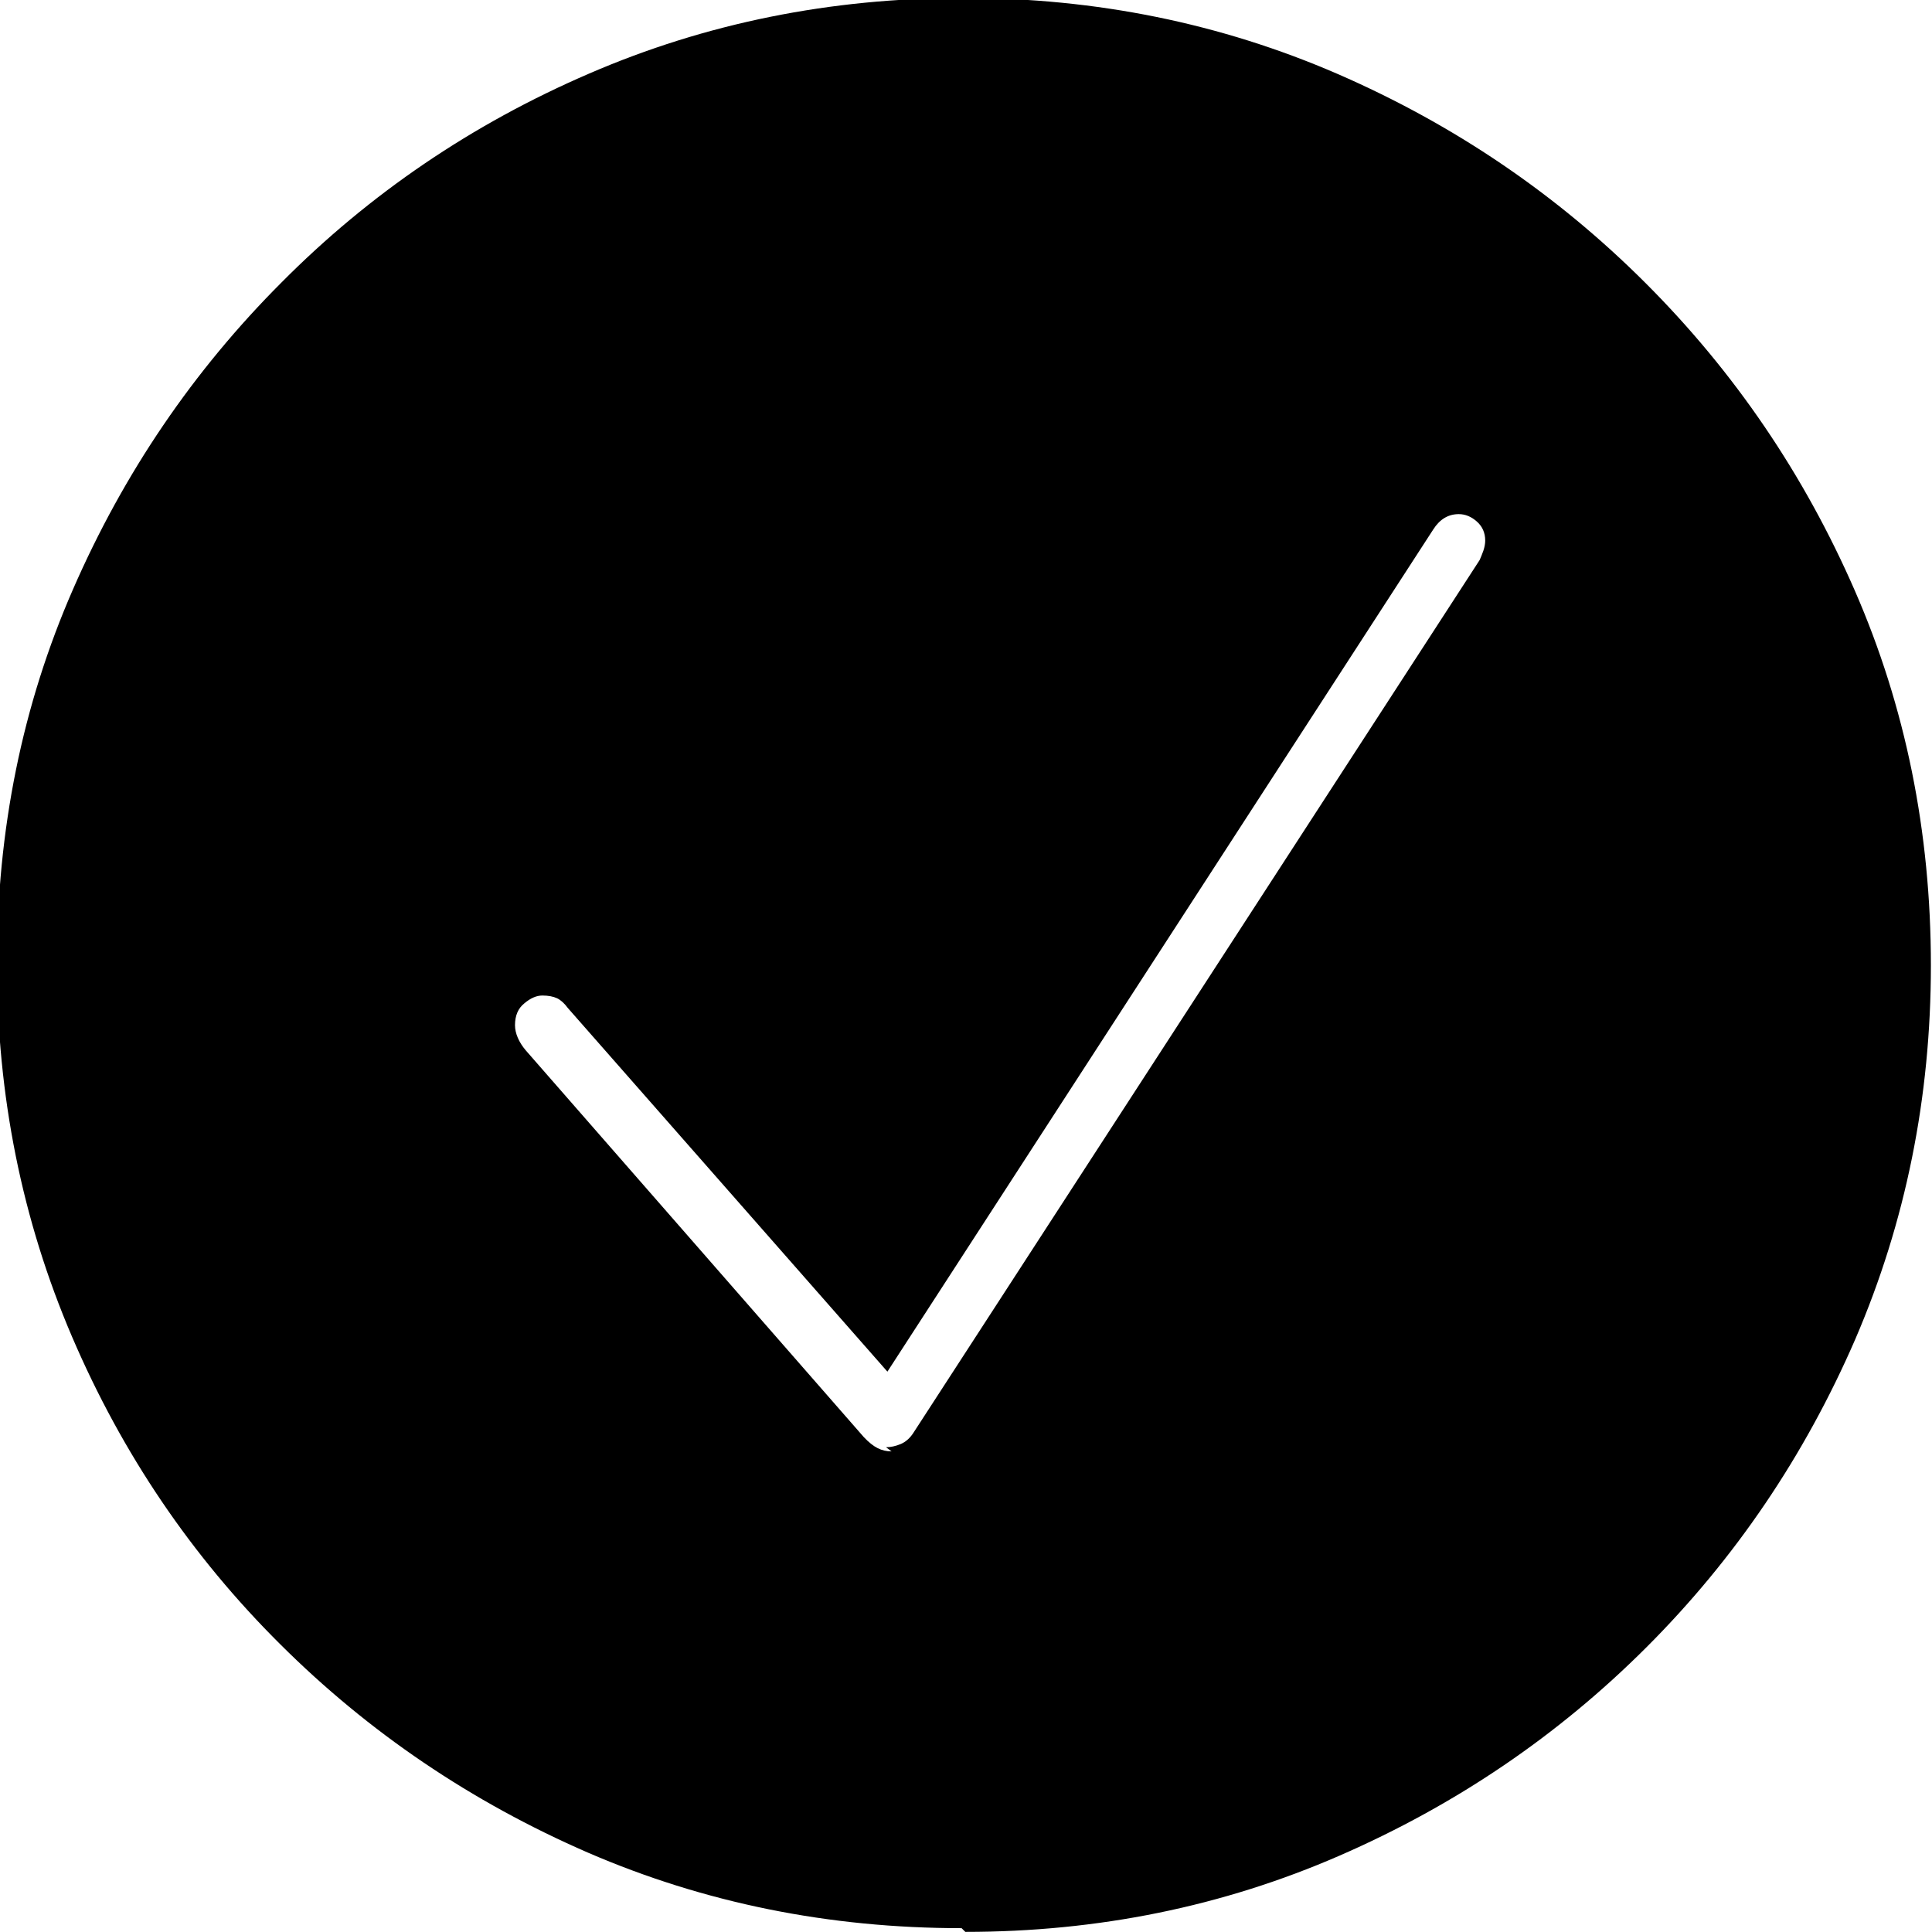
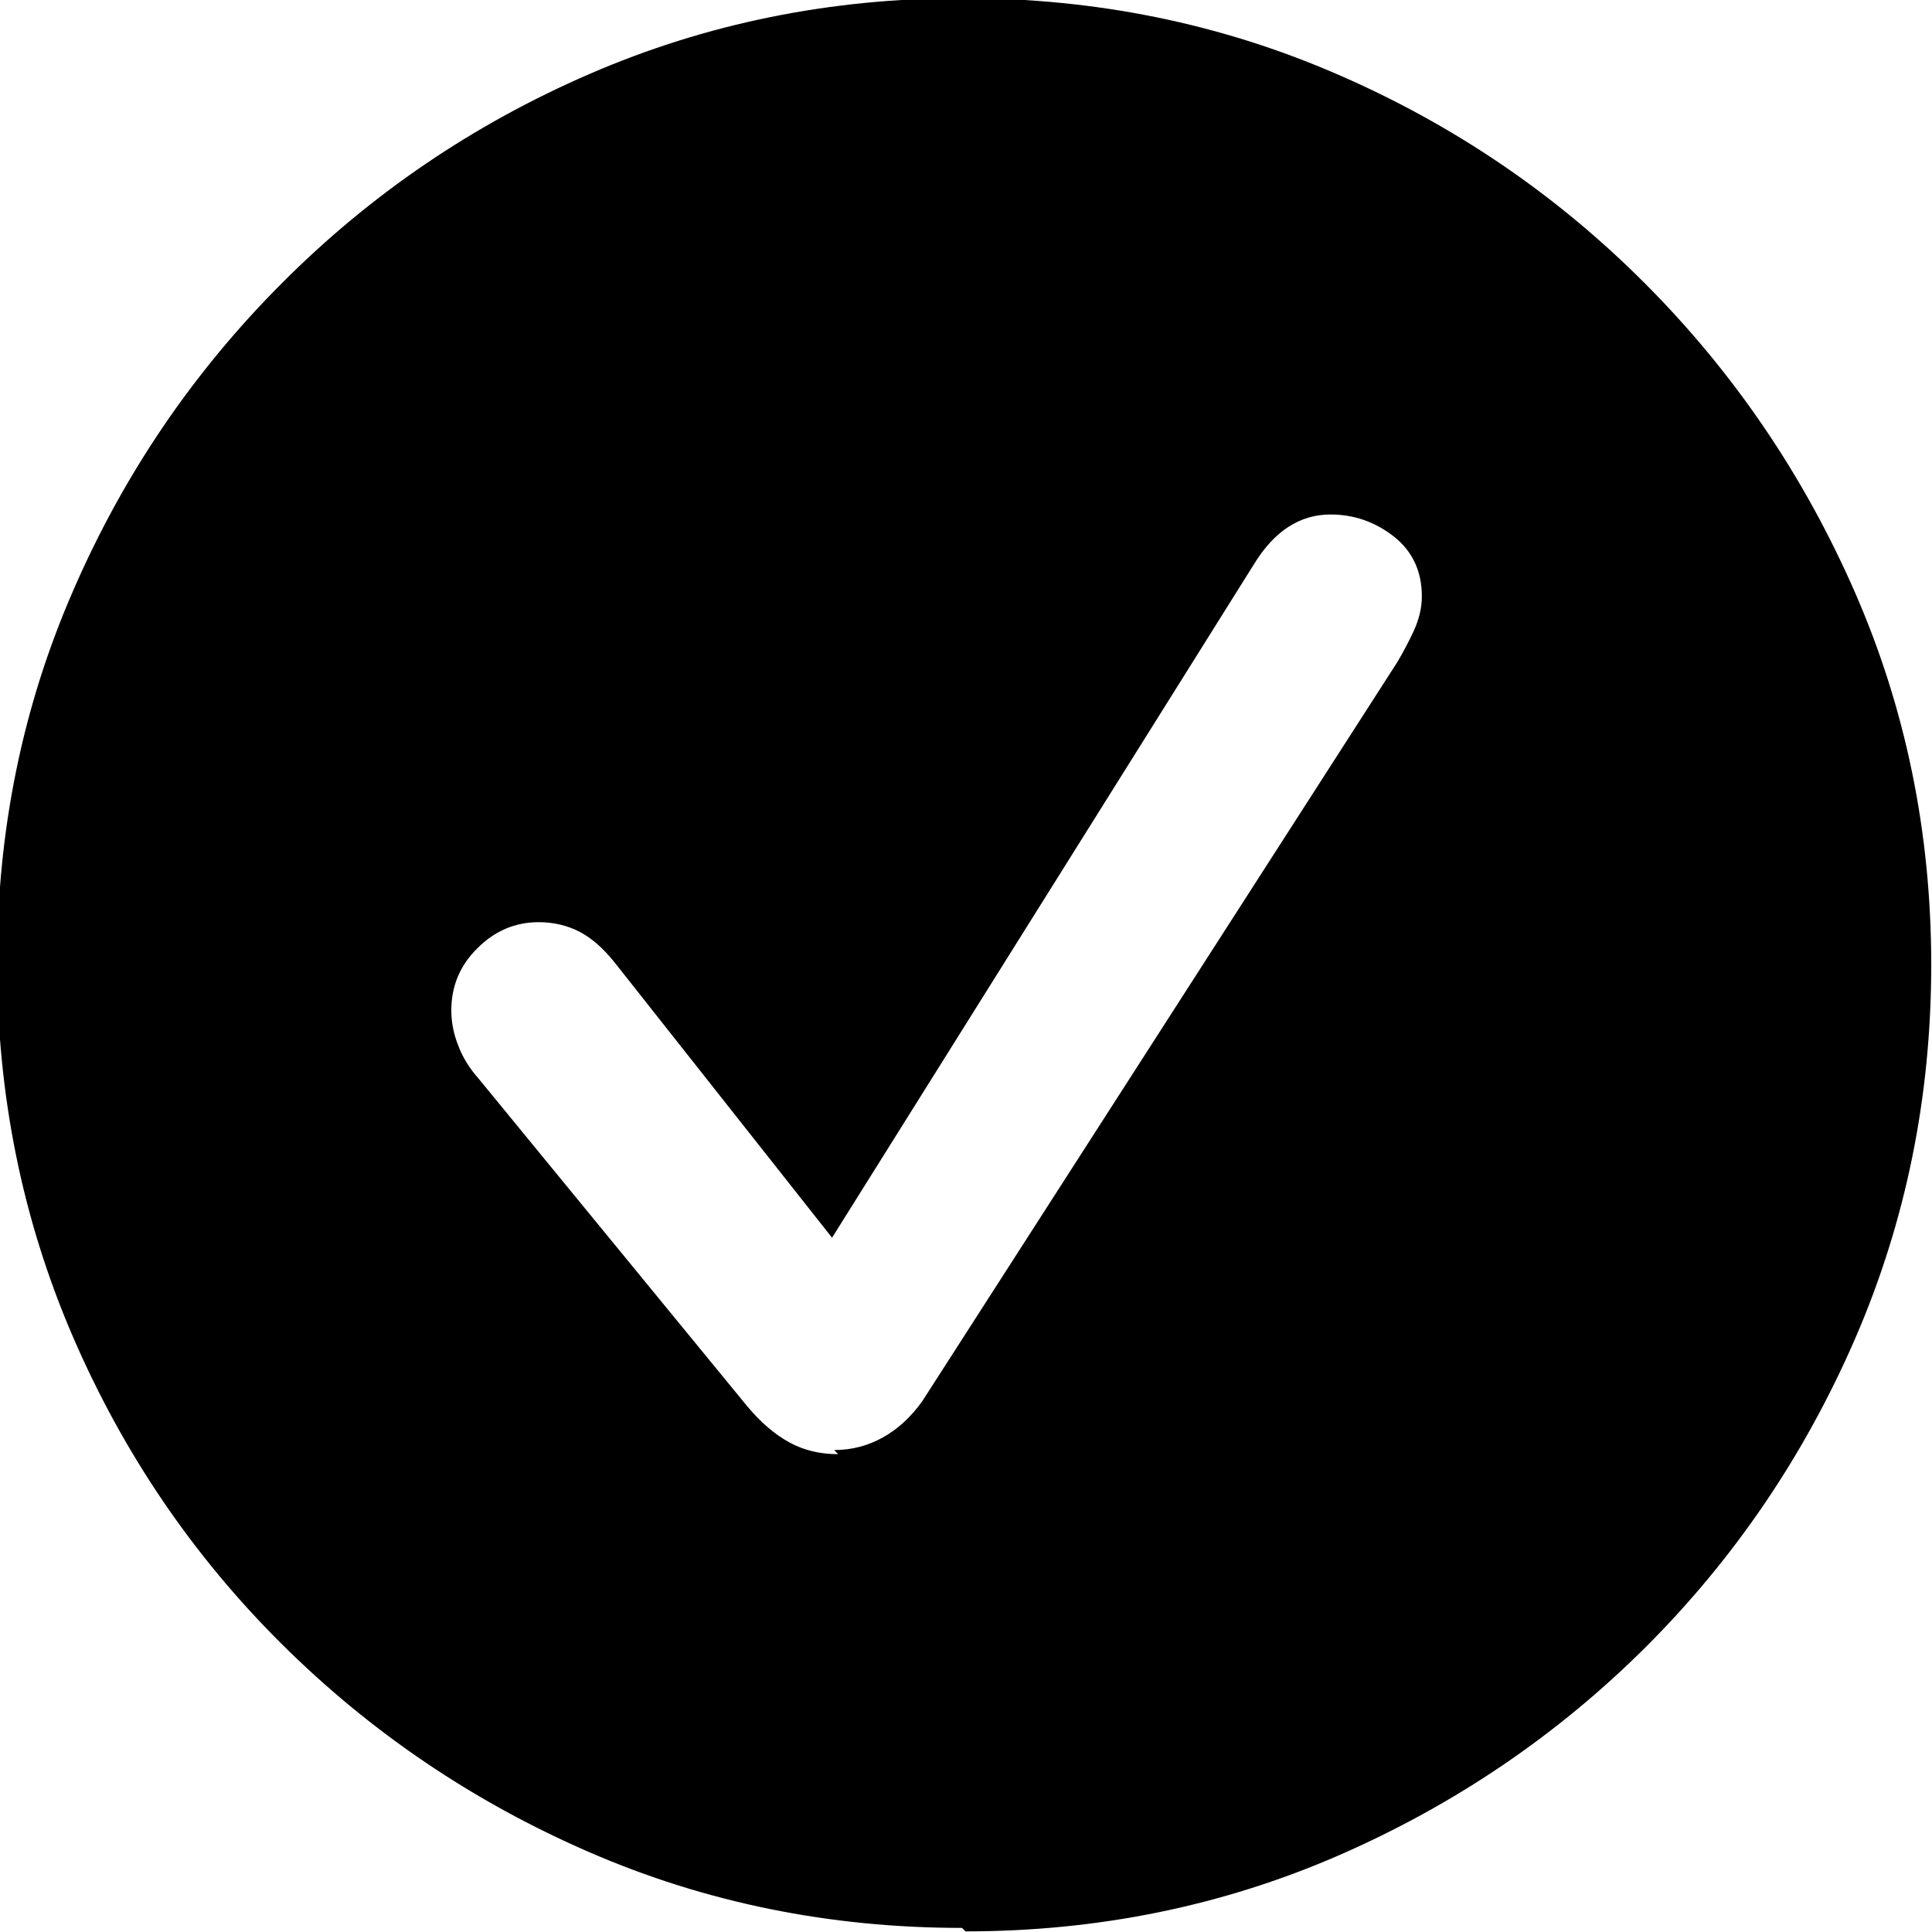
- <svg xmlns="http://www.w3.org/2000/svg" viewBox="3.877 -78.585 42 42">
-   <path d="M24.66-36.29q4.29 0 8.06-1.64 3.77-1.64 6.63-4.5 2.86-2.86 4.5-6.64 1.63-3.79 1.63-8.06 0-4.32-1.64-8.08t-4.51-6.63q-2.87-2.87-6.64-4.51 -3.78-1.64-8.07-1.64 -4.3 0-8.07 1.63 -3.78 1.63-6.63 4.5 -2.86 2.86-4.5 6.62 -1.64 3.75-1.64 8.07 0 4.27 1.62 8.05 1.62 3.78 4.49 6.63 2.86 2.85 6.63 4.49 3.77 1.63 8.06 1.63Zm-1.59-10.36q-.16 0-.3-.07 -.14-.07-.3-.24l-7.29-8.34q-.11-.13-.17-.27 -.06-.14-.06-.27 0-.31.2-.47 .2-.17.39-.17t.32.06q.12.06.23.21l6.89 7.84 11.77-18.16q.21-.33.55-.33 .21 0 .39.16 .18.16.18.41 0 .1-.04.22 -.04.11-.08.2L23.54-47.05q-.11.17-.27.24 -.17.07-.32.07Z" transform="scale(1.0082)" />
+ <svg xmlns="http://www.w3.org/2000/svg" fill="currentColor" viewBox="3.807 -81.322 44 44">
+   <path d="M26.06-37.73q4.57 0 8.59-1.75 4.01-1.75 7.07-4.8 3.06-3.06 4.81-7.09 1.75-4.04 1.75-8.6t-1.76-8.58q-1.76-4.02-4.82-7.09 -3.07-3.08-7.09-4.82 -4.03-1.75-8.61-1.75 -4.56 0-8.58 1.74 -4.02 1.74-7.08 4.81 -3.07 3.07-4.81 7.08 -1.75 4.01-1.75 8.57 0 4.55 1.74 8.59 1.74 4.03 4.81 7.08 3.07 3.05 7.08 4.79 4.01 1.74 8.57 1.74Zm-2.93-10.98q-.63 0-1.12-.27 -.5-.27-.97-.83l-6.19-7.55q-.31-.35-.46-.75 -.16-.4-.16-.81 0-.84.6-1.43 .6-.6 1.41-.6 .51 0 .94.22 .42.22.81.71l5 6.33 9.71-15.5q.7-1.14 1.76-1.14 .81 0 1.46.51 .64.51.64 1.375 0 .38-.18.78 -.18.39-.39.74l-10.92 16.99q-.39.55-.91.84 -.52.29-1.12.29Z" transform="translate(0 .01064) scale(.98984)" />
</svg>
